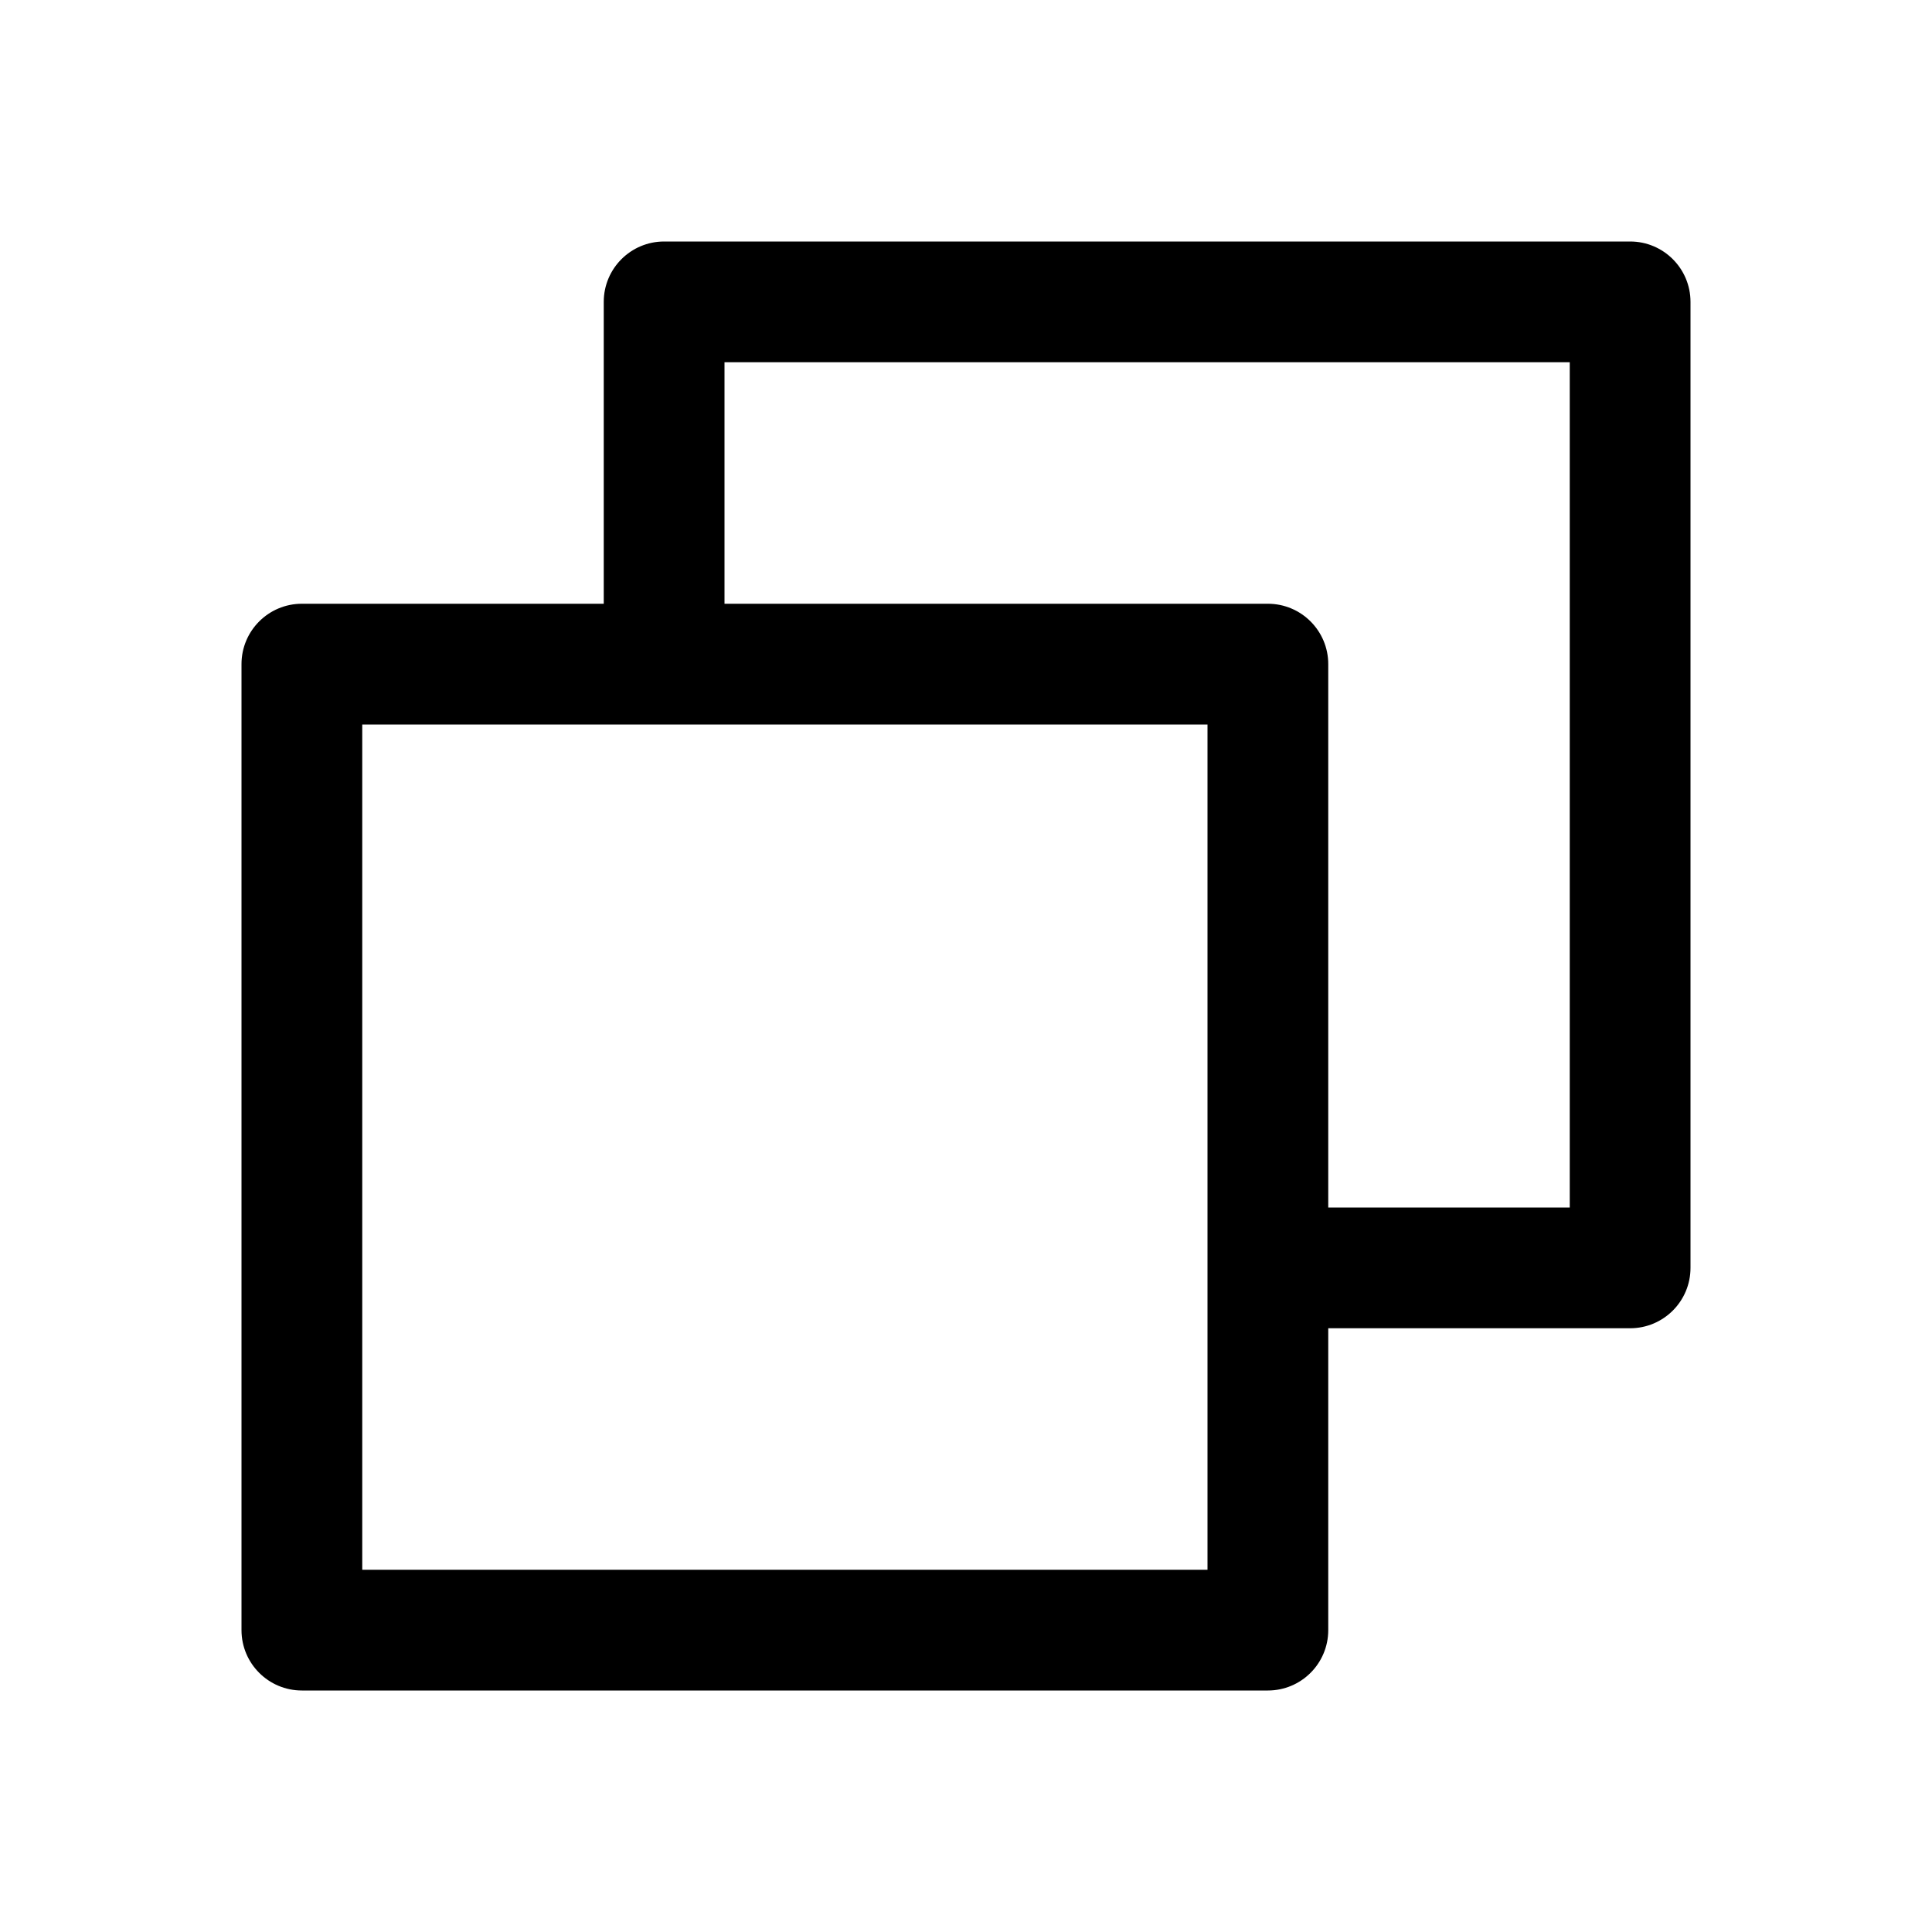
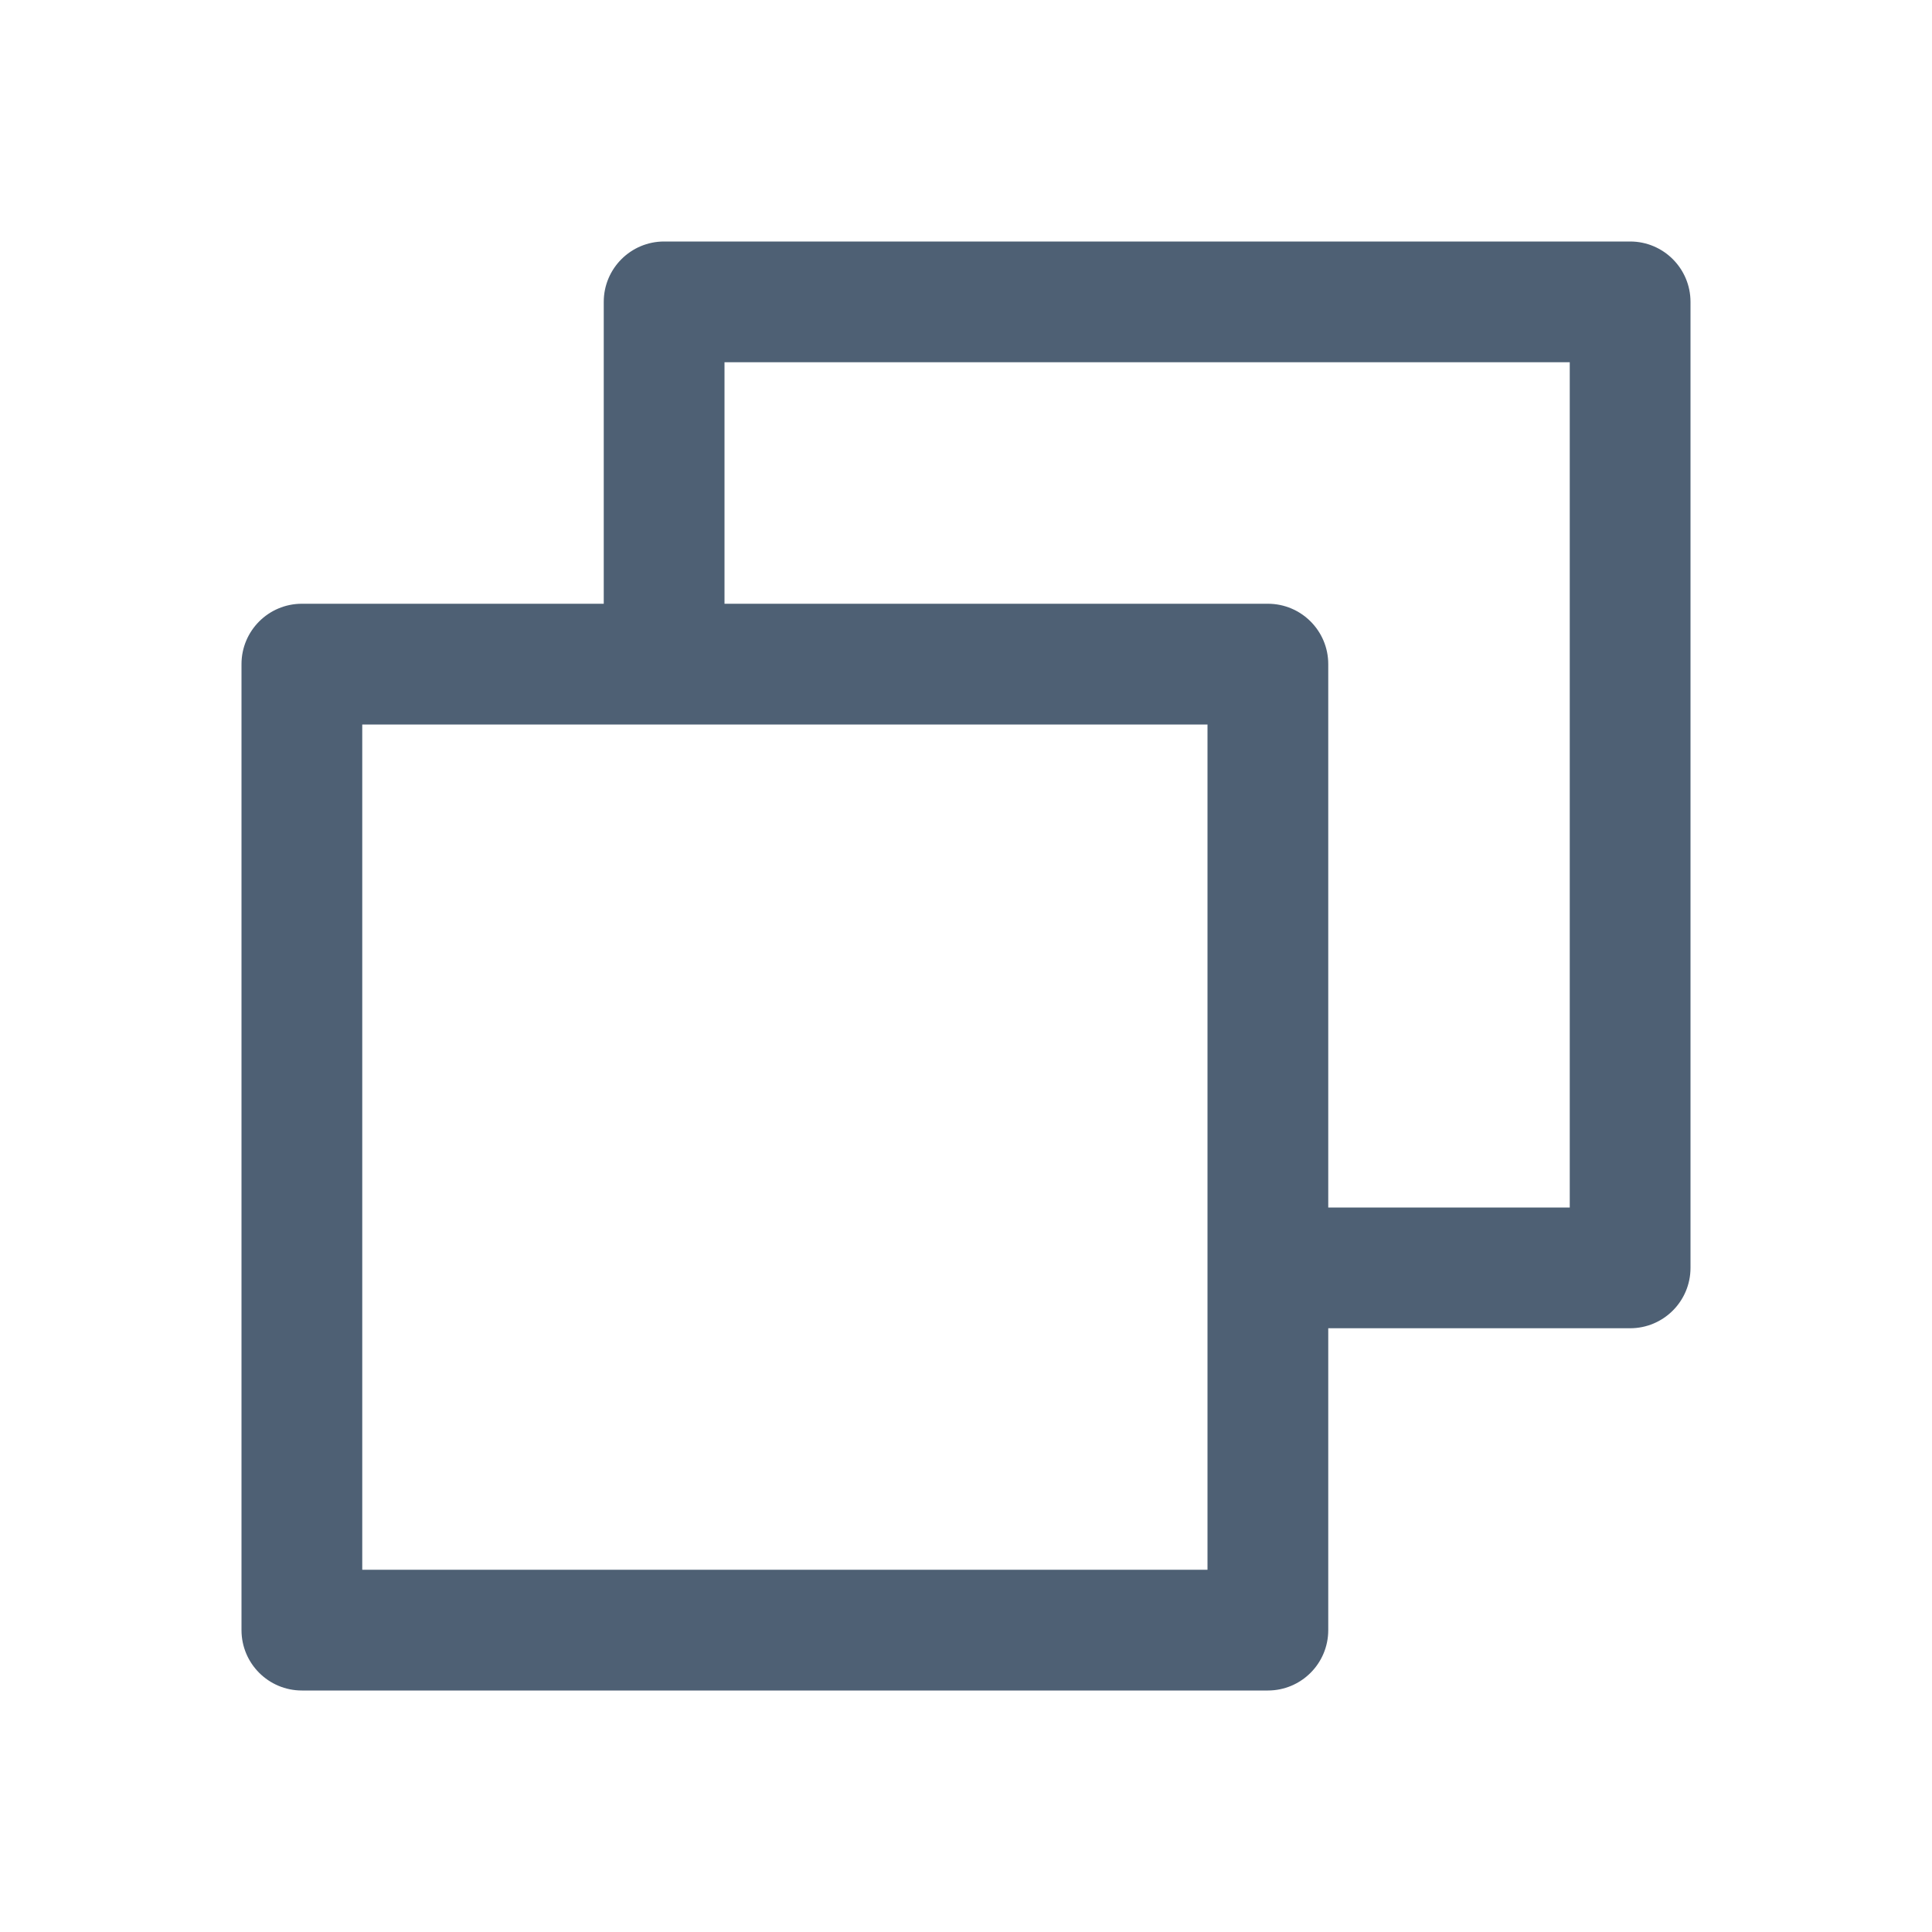
- <svg xmlns="http://www.w3.org/2000/svg" width="32" height="32" fill="#000000" viewBox="0 0 256 256">
+ <svg xmlns="http://www.w3.org/2000/svg" width="24" height="24" fill="#4e6074" viewBox="0 0 256 256">
  <path d="M216,32H88a8,8,0,0,0-8,8V80H40a8,8,0,0,0-8,8V216a8,8,0,0,0,8,8H168a8,8,0,0,0,8-8V176h40a8,8,0,0,0,8-8V40A8,8,0,0,0,216,32ZM160,208H48V96H160Zm48-48H176V88a8,8,0,0,0-8-8H96V48H208Z" />
</svg>
